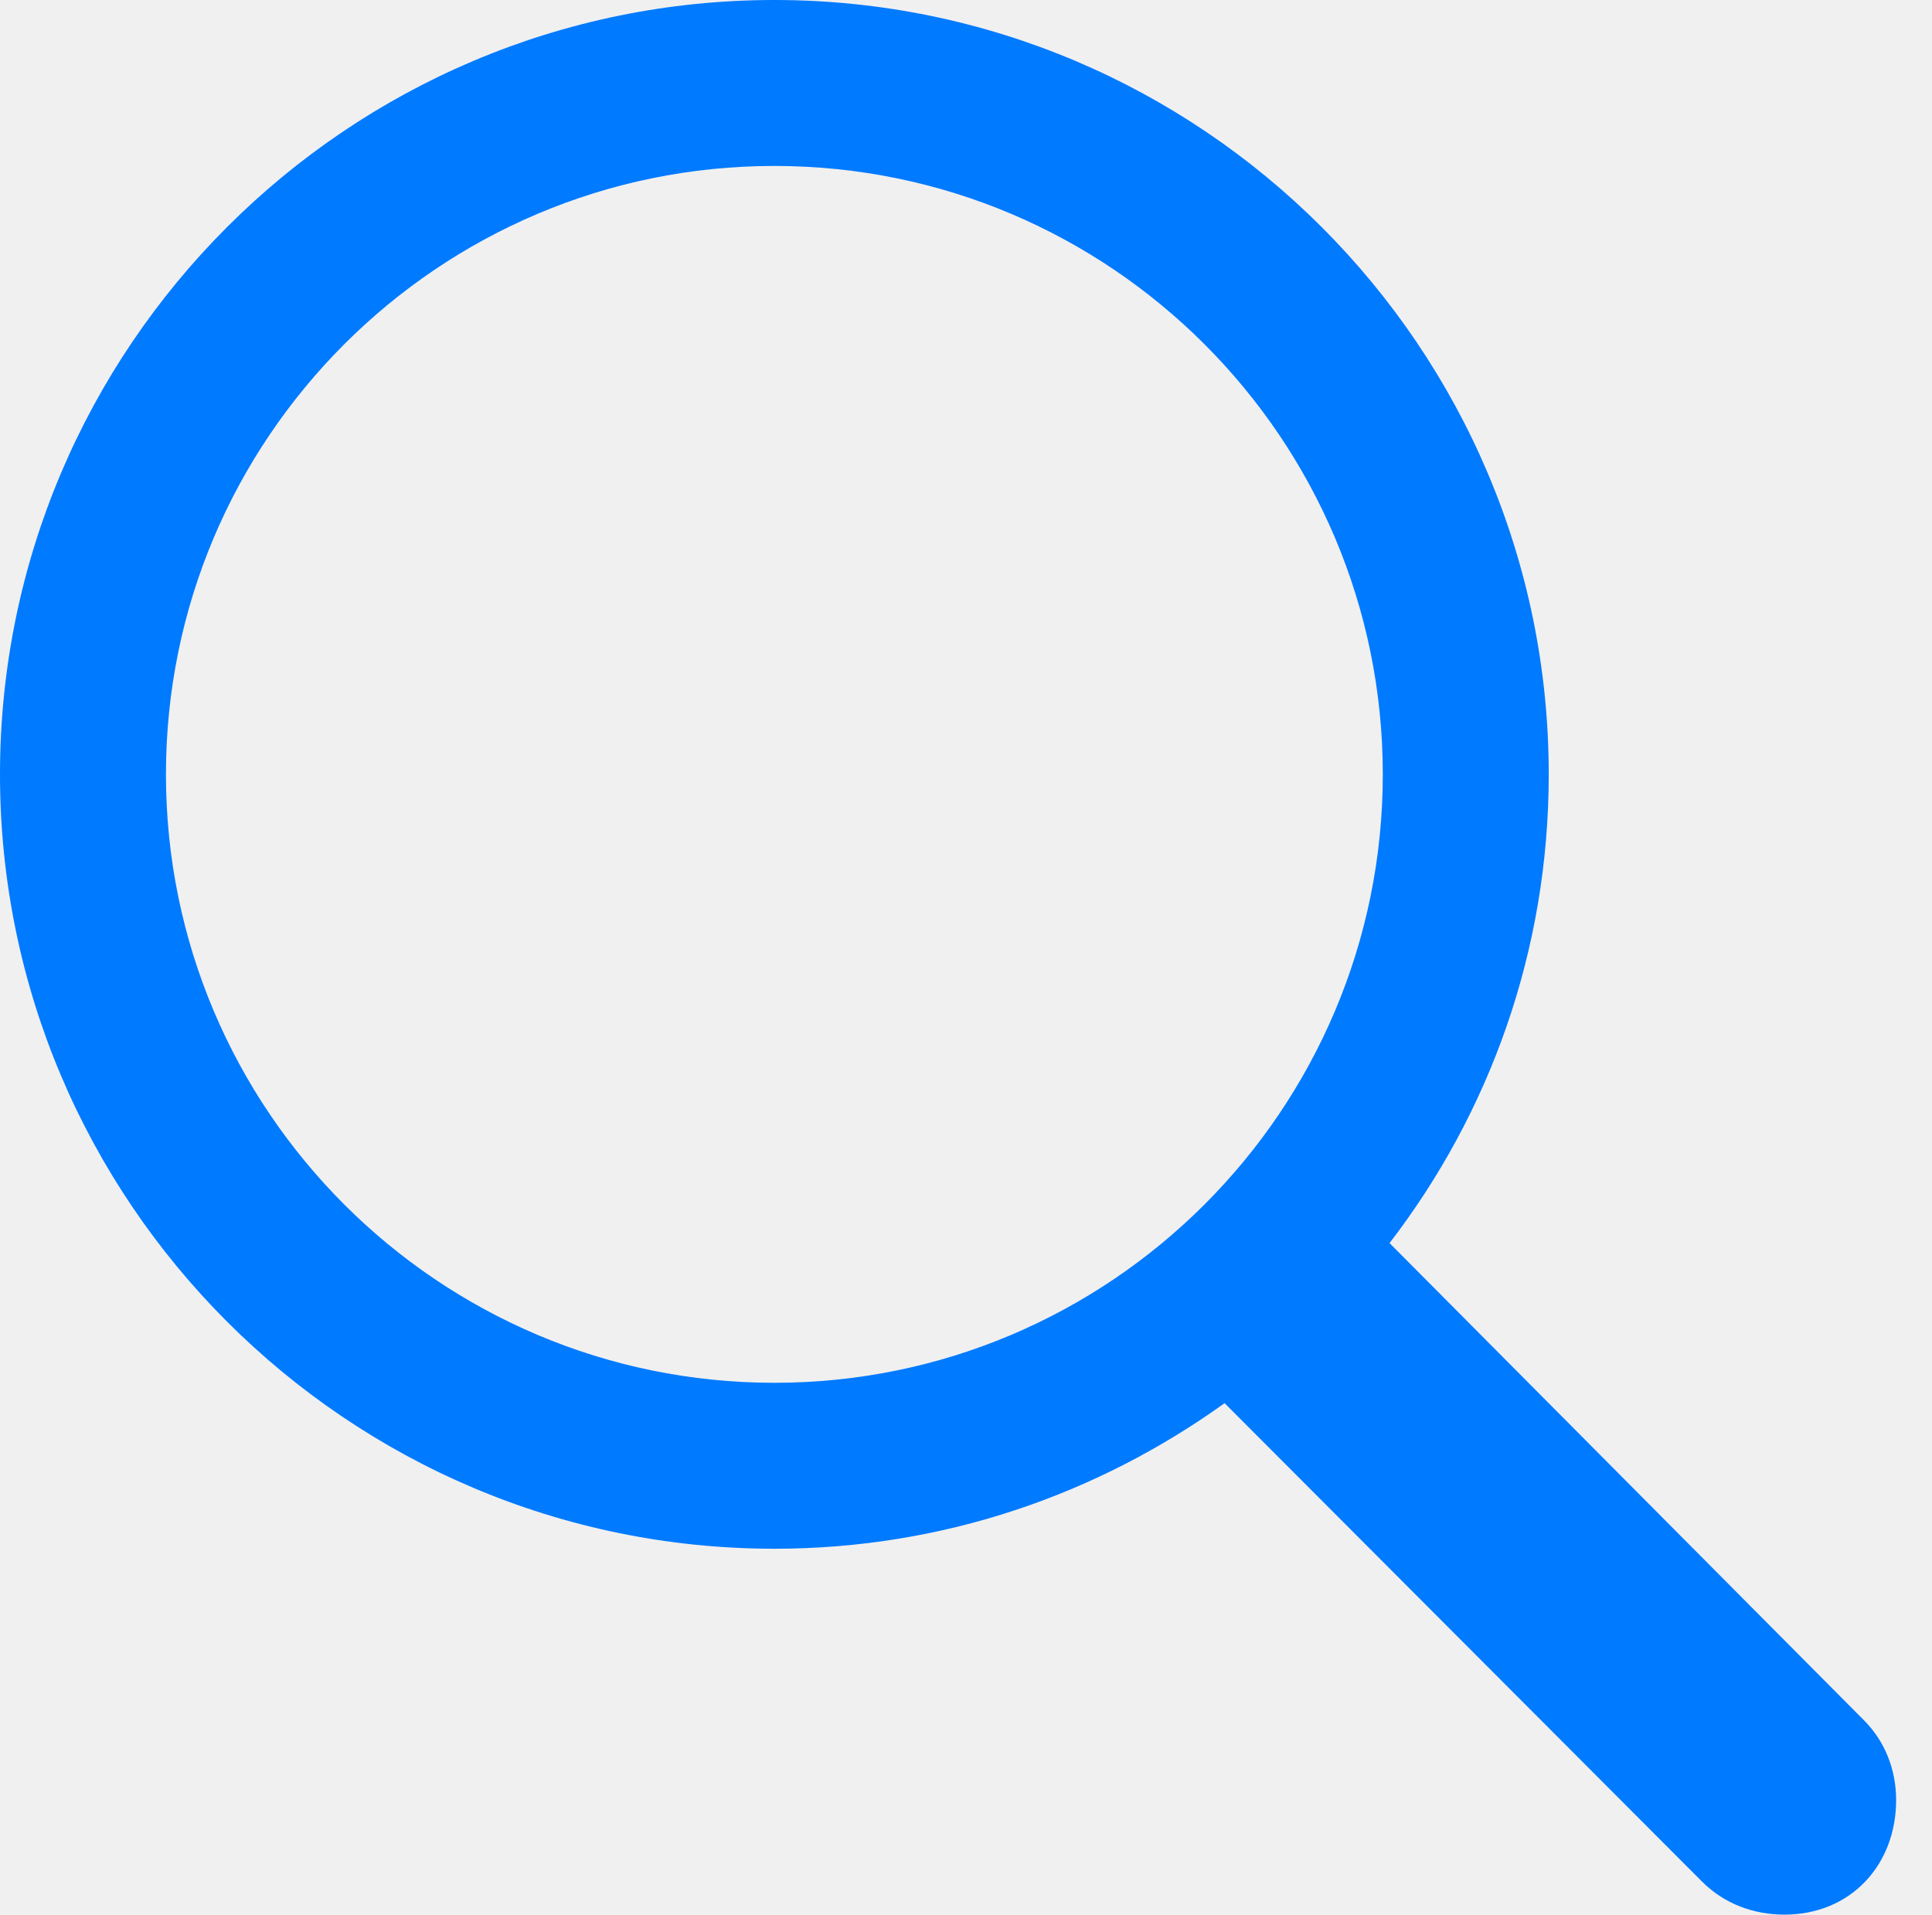
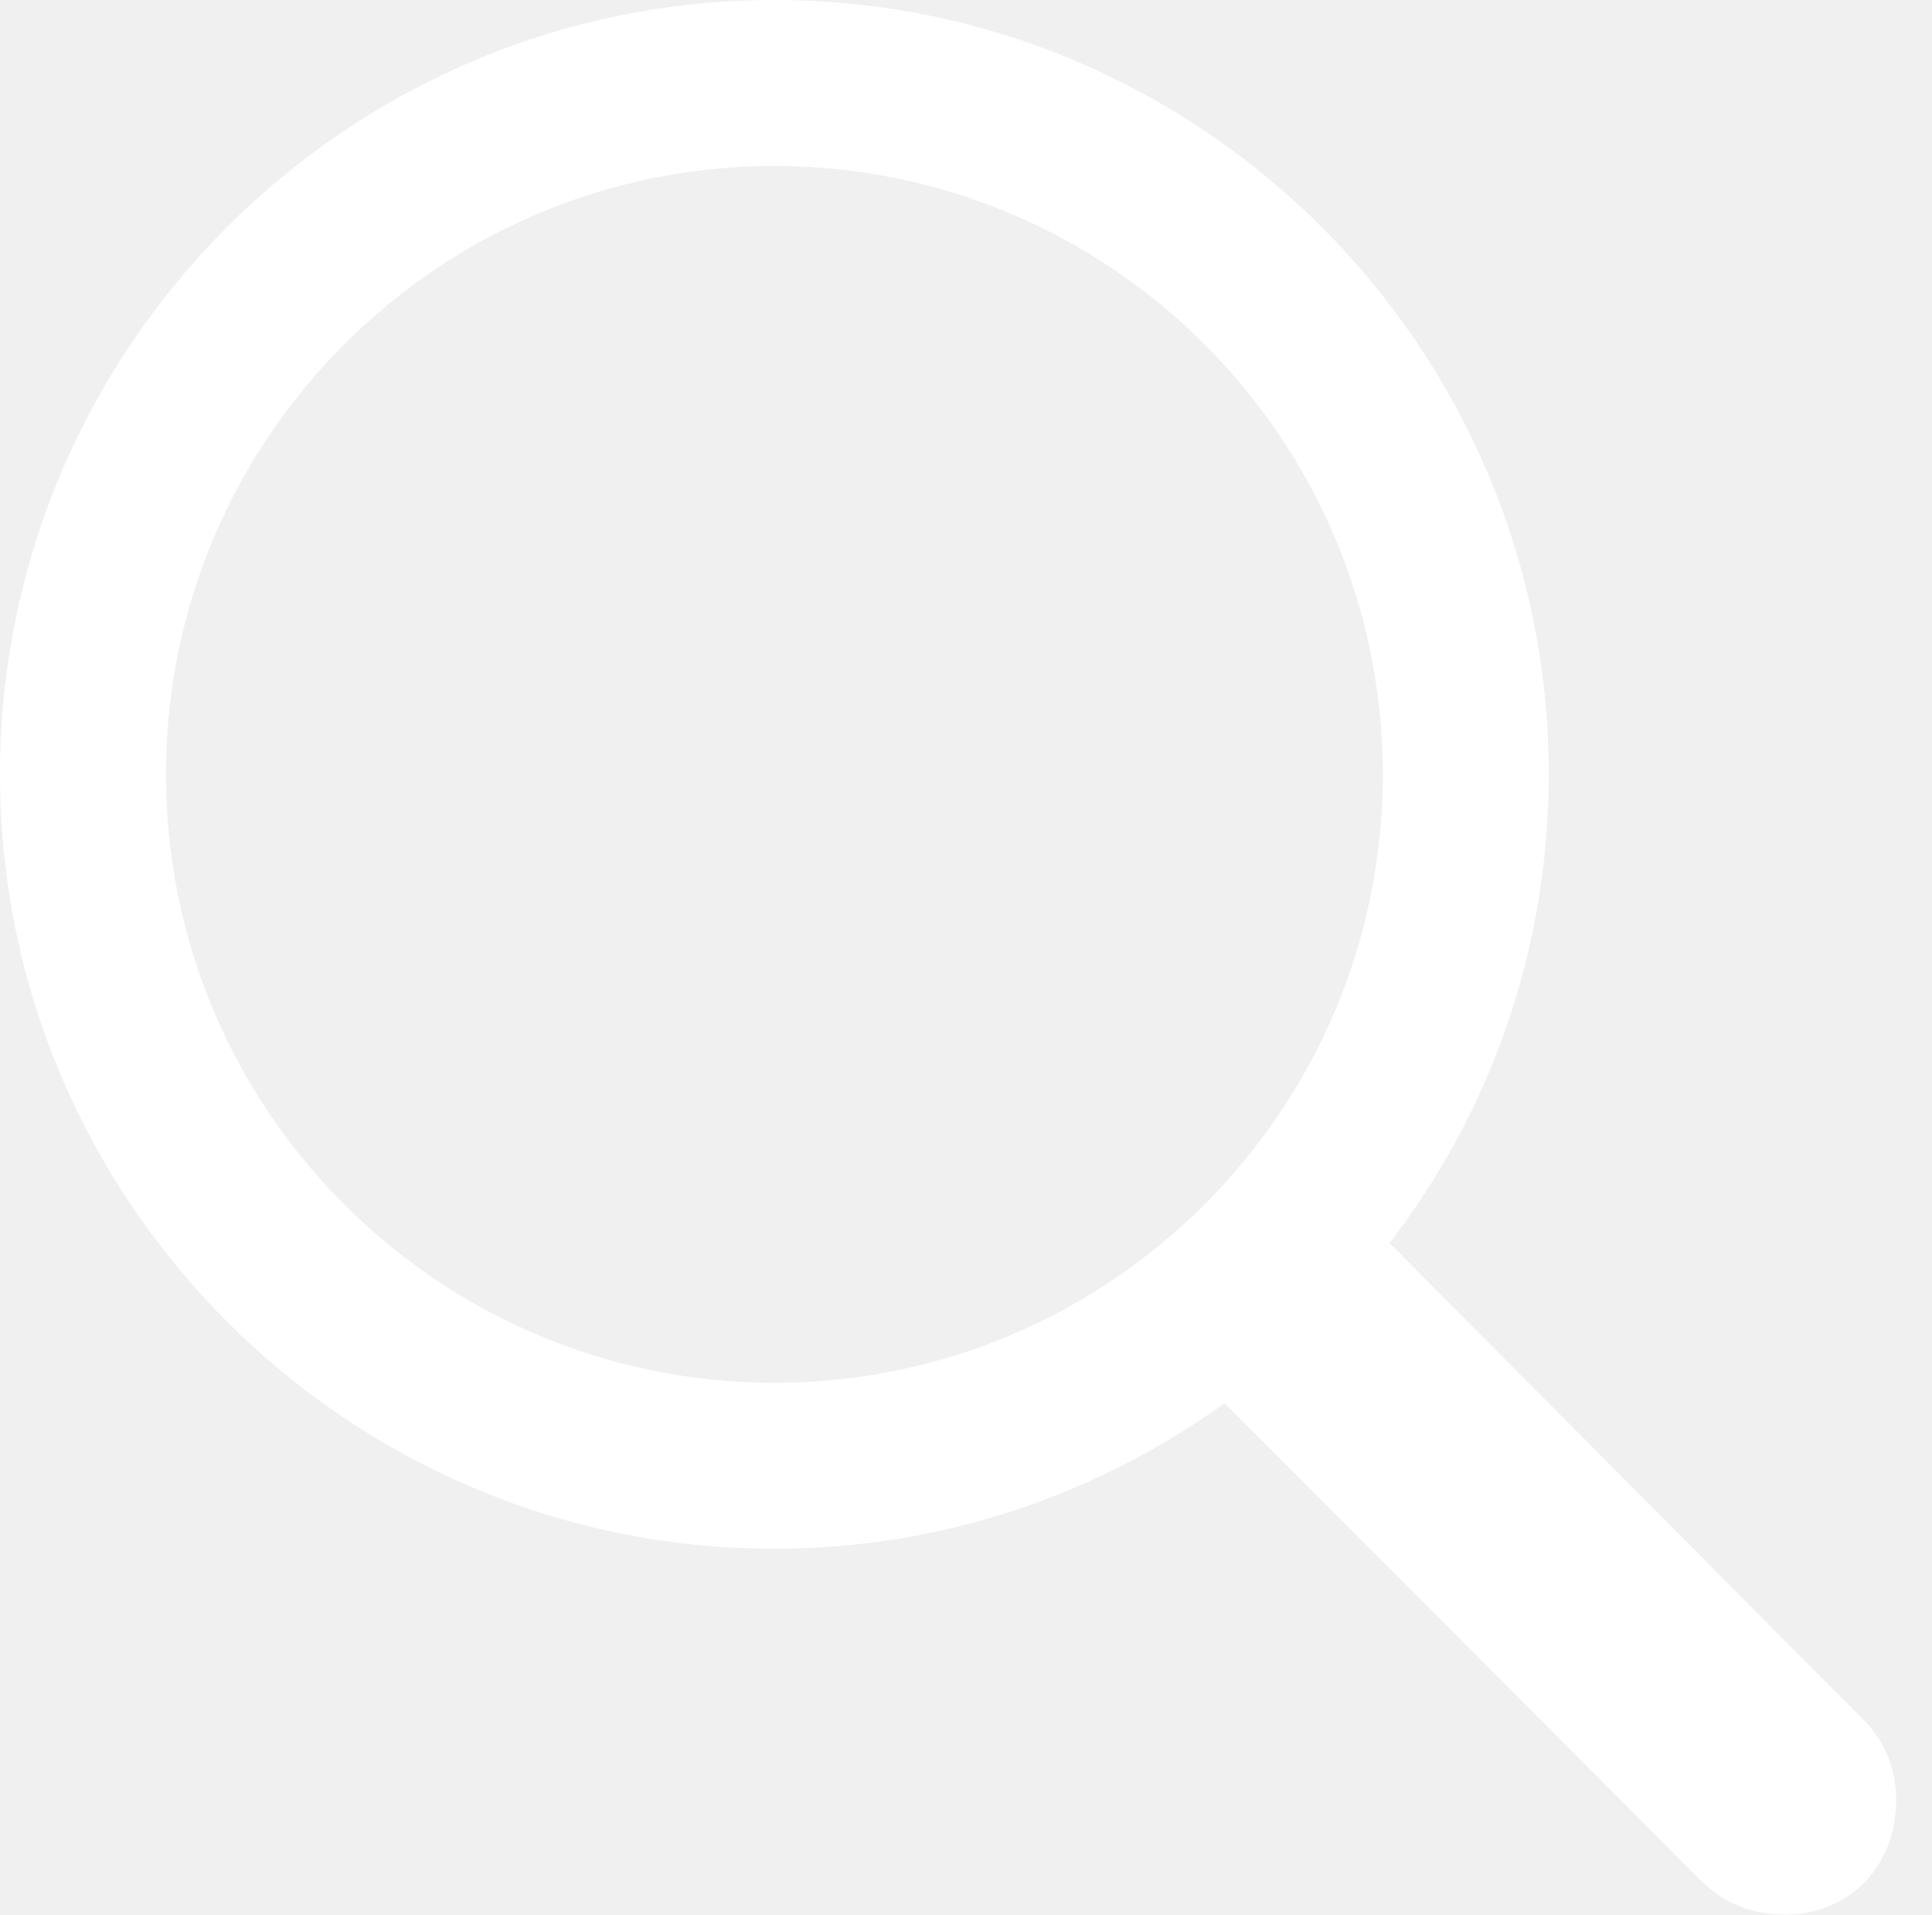
<svg xmlns="http://www.w3.org/2000/svg" version="1.1" width="19.443" height="19.268">
  <g>
    <rect height="19.268" opacity="0" width="19.443" x="0" y="0" />
-     <path d="M0 7.793C0 12.09 3.496 15.586 7.793 15.586C9.492 15.586 11.045 15.039 12.324 14.121L17.129 18.936C17.354 19.16 17.646 19.268 17.959 19.268C18.623 19.268 19.082 18.77 19.082 18.115C19.082 17.803 18.965 17.52 18.76 17.314L13.984 12.51C14.99 11.201 15.586 9.57 15.586 7.793C15.586 3.496 12.09 0 7.793 0C3.496 0 0 3.496 0 7.793ZM1.67 7.793C1.67 4.414 4.414 1.67 7.793 1.67C11.172 1.67 13.916 4.414 13.916 7.793C13.916 11.172 11.172 13.916 7.793 13.916C4.414 13.916 1.67 11.172 1.67 7.793Z" fill="#007aff" />
+     <path d="M0 7.793C0 12.09 3.496 15.586 7.793 15.586C9.492 15.586 11.045 15.039 12.324 14.121L17.129 18.936C17.354 19.16 17.646 19.268 17.959 19.268C18.623 19.268 19.082 18.77 19.082 18.115C19.082 17.803 18.965 17.52 18.76 17.314L13.984 12.51C14.99 11.201 15.586 9.57 15.586 7.793C15.586 3.496 12.09 0 7.793 0C3.496 0 0 3.496 0 7.793ZM1.67 7.793C1.67 4.414 4.414 1.67 7.793 1.67C11.172 1.67 13.916 4.414 13.916 7.793C13.916 11.172 11.172 13.916 7.793 13.916C4.414 13.916 1.67 11.172 1.67 7.793Z" fill="#ffffff" />
  </g>
</svg>
